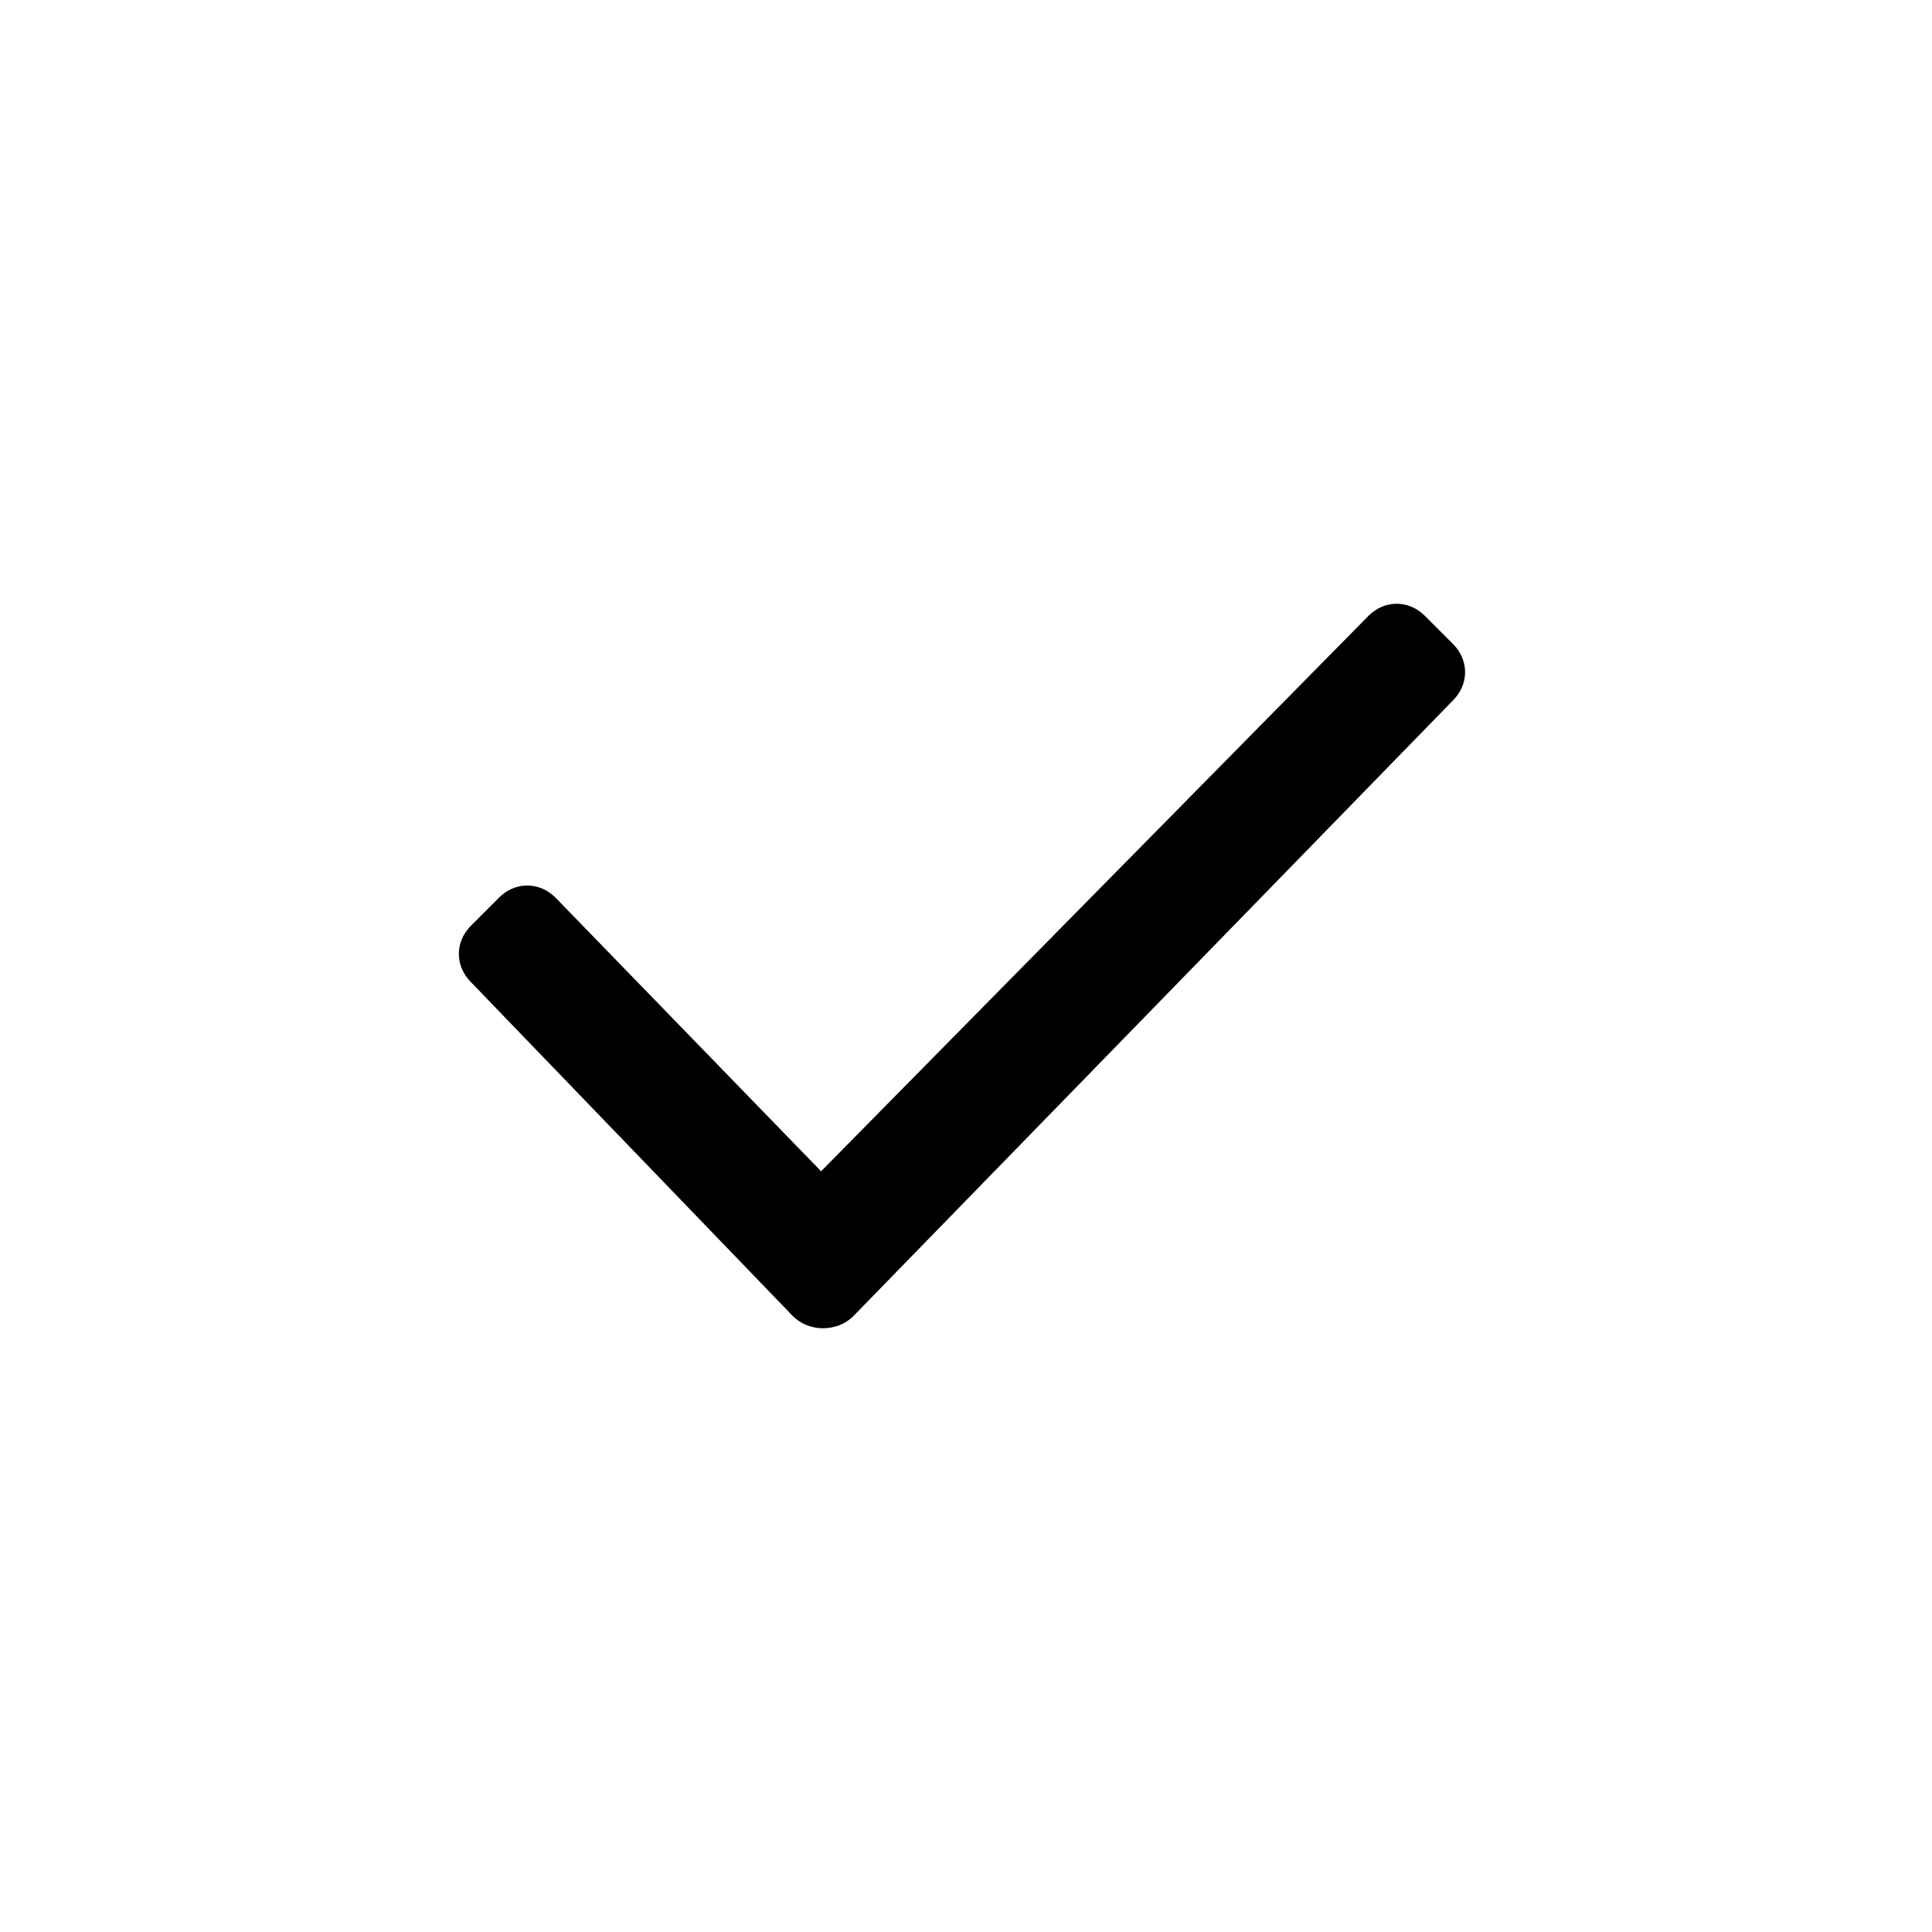
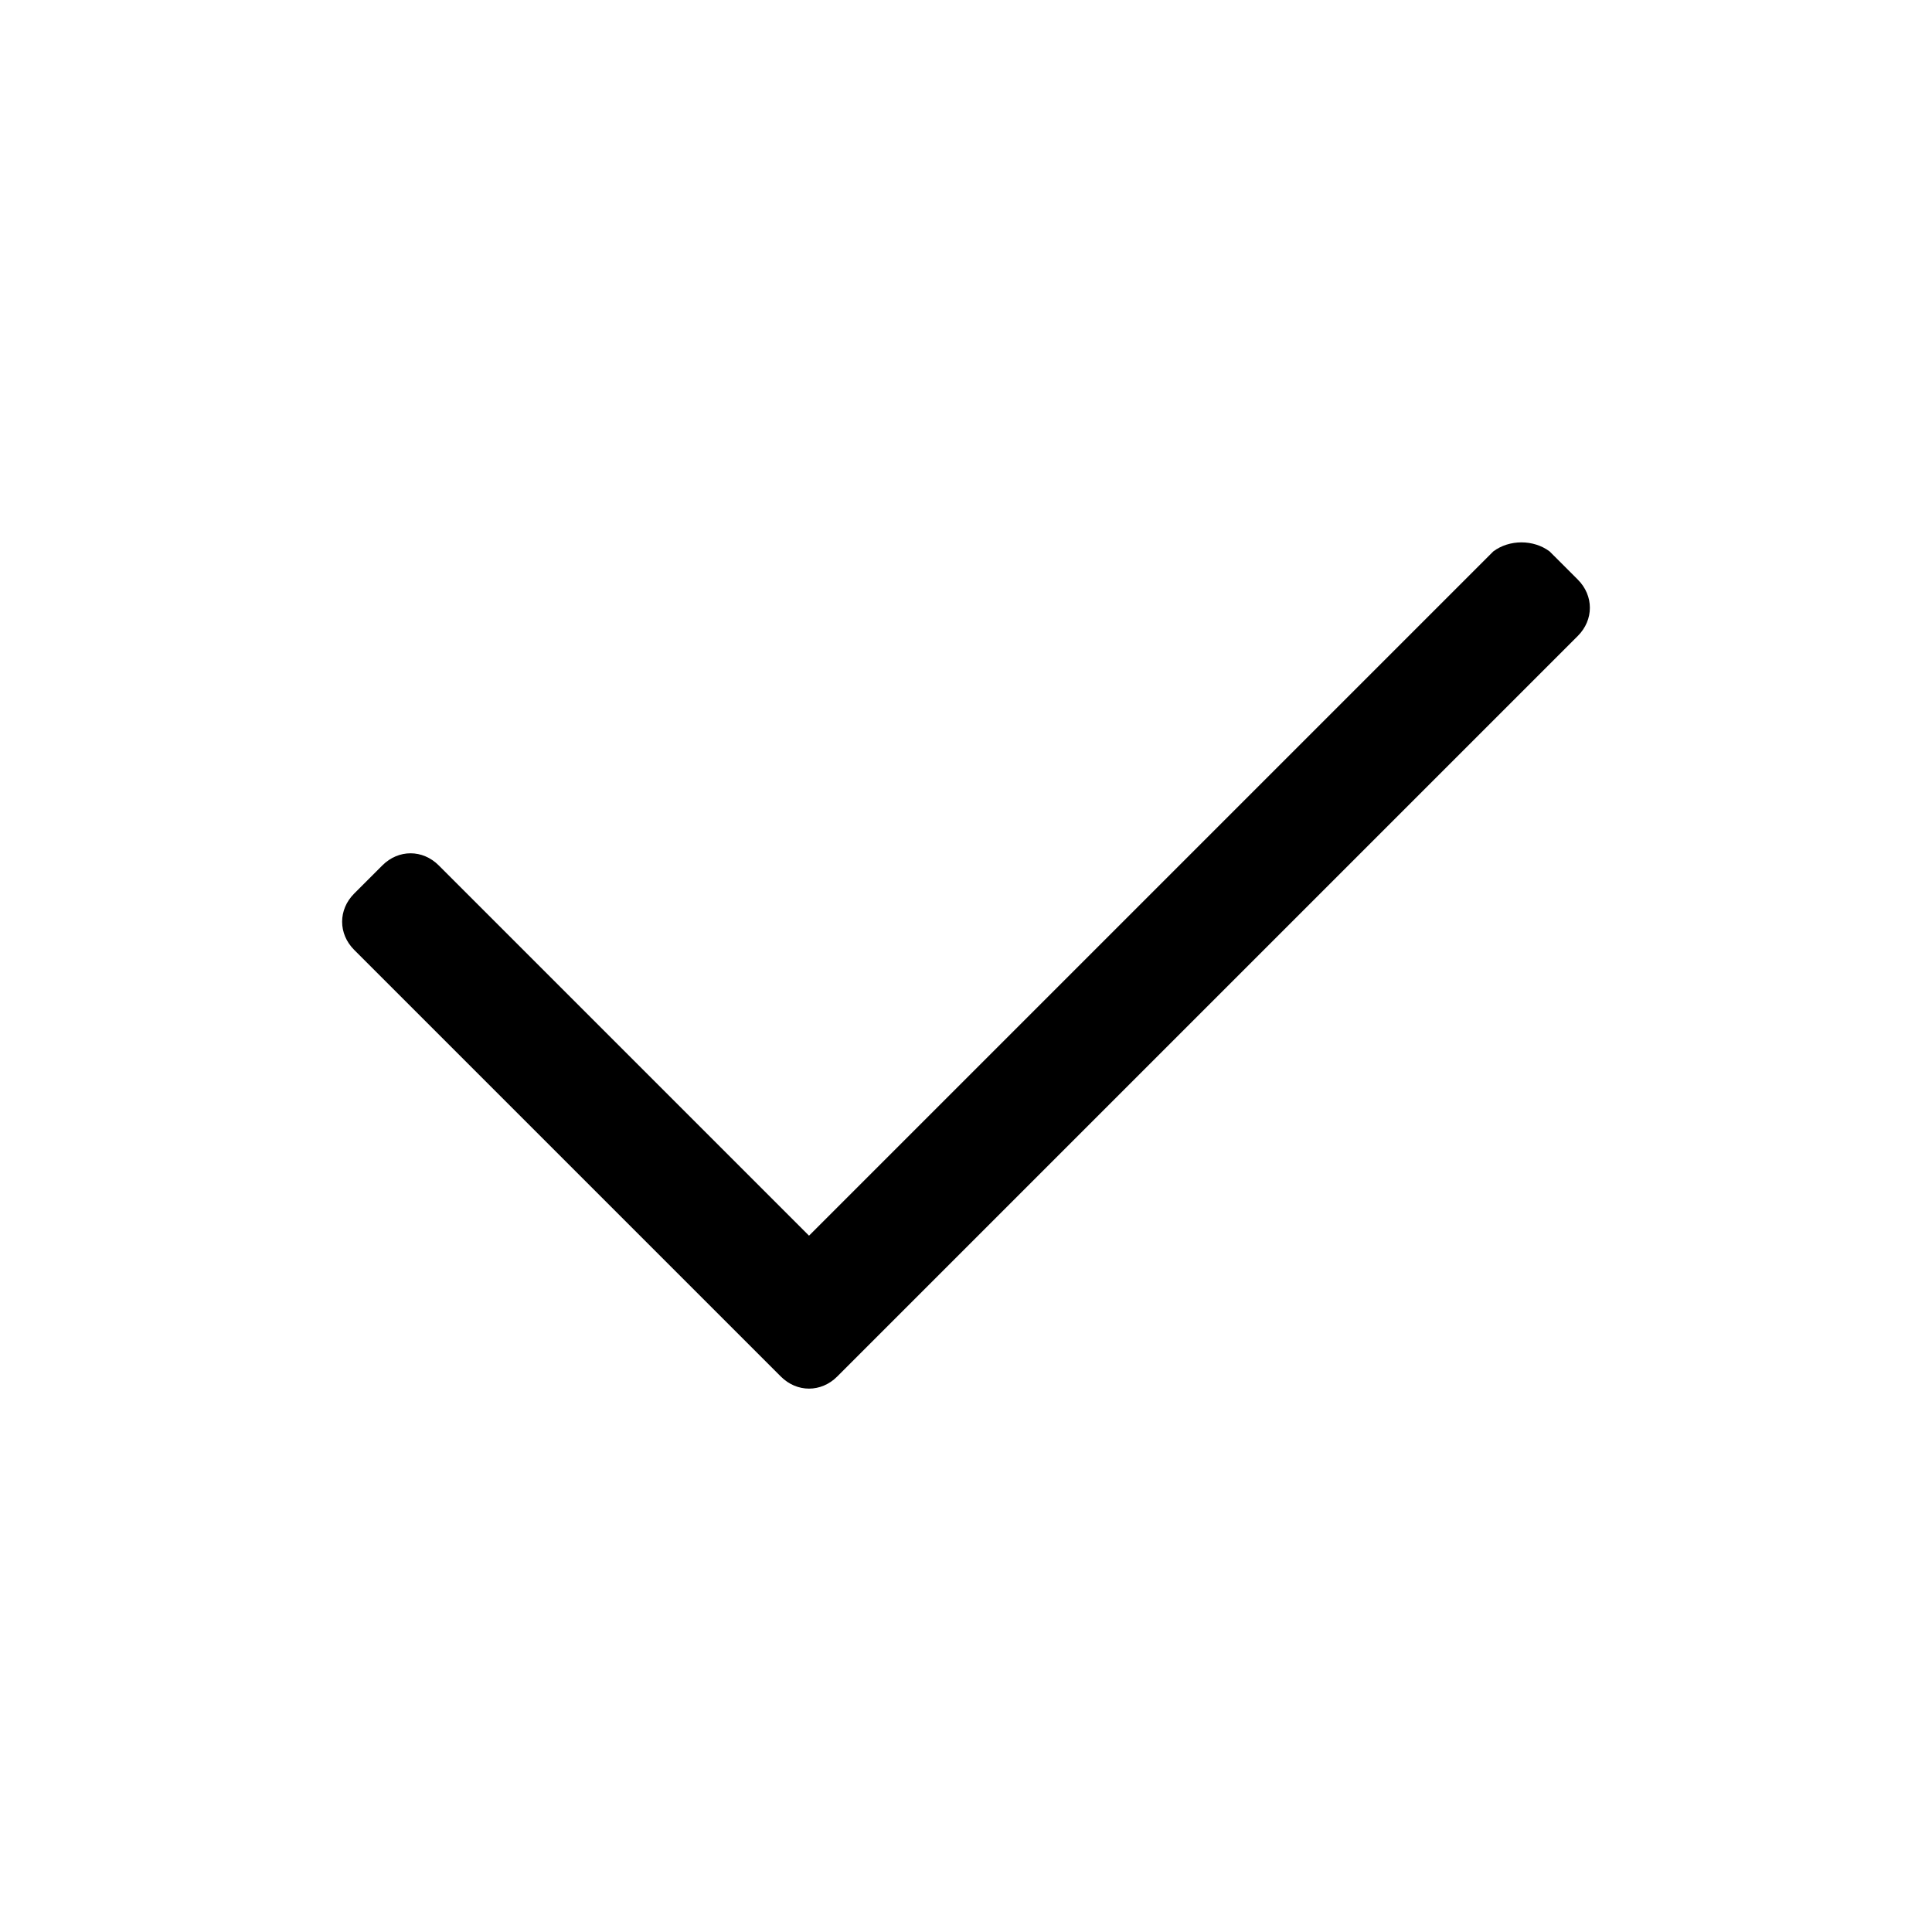
- <svg xmlns="http://www.w3.org/2000/svg" id="Layer_1" viewBox="0 0 48 48">
-   <style>.st0{fill:none;stroke:#df3e00;stroke-width:6.2500e-2;stroke-miterlimit:10}</style>
-   <path d="M19.7 32.7l-8-8.3c-.4-.4-.4-1 0-1.4l.7-.7c.4-.4 1-.4 1.4 0l6.6 6.8L34 15.3c.4-.4 1-.4 1.4 0l.7.7c.4.4.4 1 0 1.4L21.2 32.7c-.4.4-1.1.4-1.5 0z" />
+ <svg xmlns="http://www.w3.org/2000/svg" version="1.1" id="Layer_1" x="0px" y="0px" viewBox="0 0 48 48" style="enable-background:new 0 0 48 48;" xml:space="preserve">
+   <style type="text/css">
+ 	.st0{fill:#231F20;}
+ 	.st1{fill:none;stroke:#DF3E00;stroke-width:6.250000e-02;stroke-miterlimit:10;}
+ </style>
+   <path d="M37.1,13.7l-17,17l-9.2-9.2c-0.4-0.4-1-0.4-1.4,0l-0.7,0.7c-0.4,0.4-0.4,1,0,1.4l10.6,10.6c0.4,0.4,1,0.4,1.4,0l18.4-18.4  c0.4-0.4,0.4-1,0-1.4l-0.7-0.7C38.1,13.4,37.5,13.4,37.1,13.7z" />
</svg>
